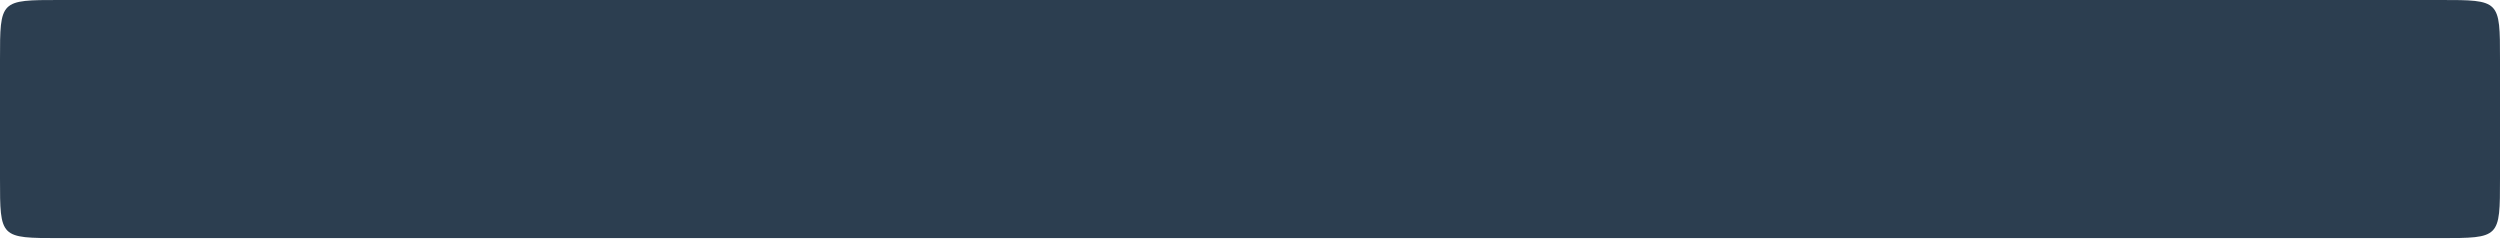
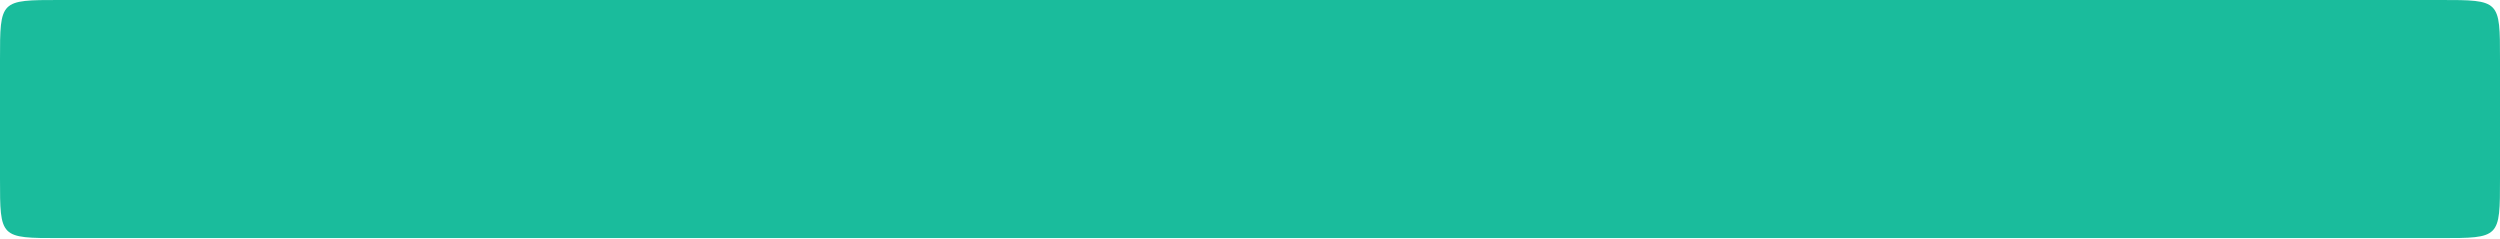
<svg xmlns="http://www.w3.org/2000/svg" width="42" height="4">
  <g transform="translate(0,-1048.362)">
-     <path d="m 1,1048.362 40,0 c 1,0 1,0 1,1 l 0,2 c 0,1 0,1 -1,1 l -40,0 c -1,0 -1,0 -1,-1 l 0,-2 c 0,-1 0,-1 1,-1 z" fill="#2C3E50" />
+     <path d="m 1,1048.362 40,0 c 1,0 1,0 1,1 l 0,2 c 0,1 0,1 -1,1 l -40,0 c -1,0 -1,0 -1,-1 l 0,-2 c 0,-1 0,-1 1,-1 z" fill="#1ABC9C" />
  </g>
</svg>
